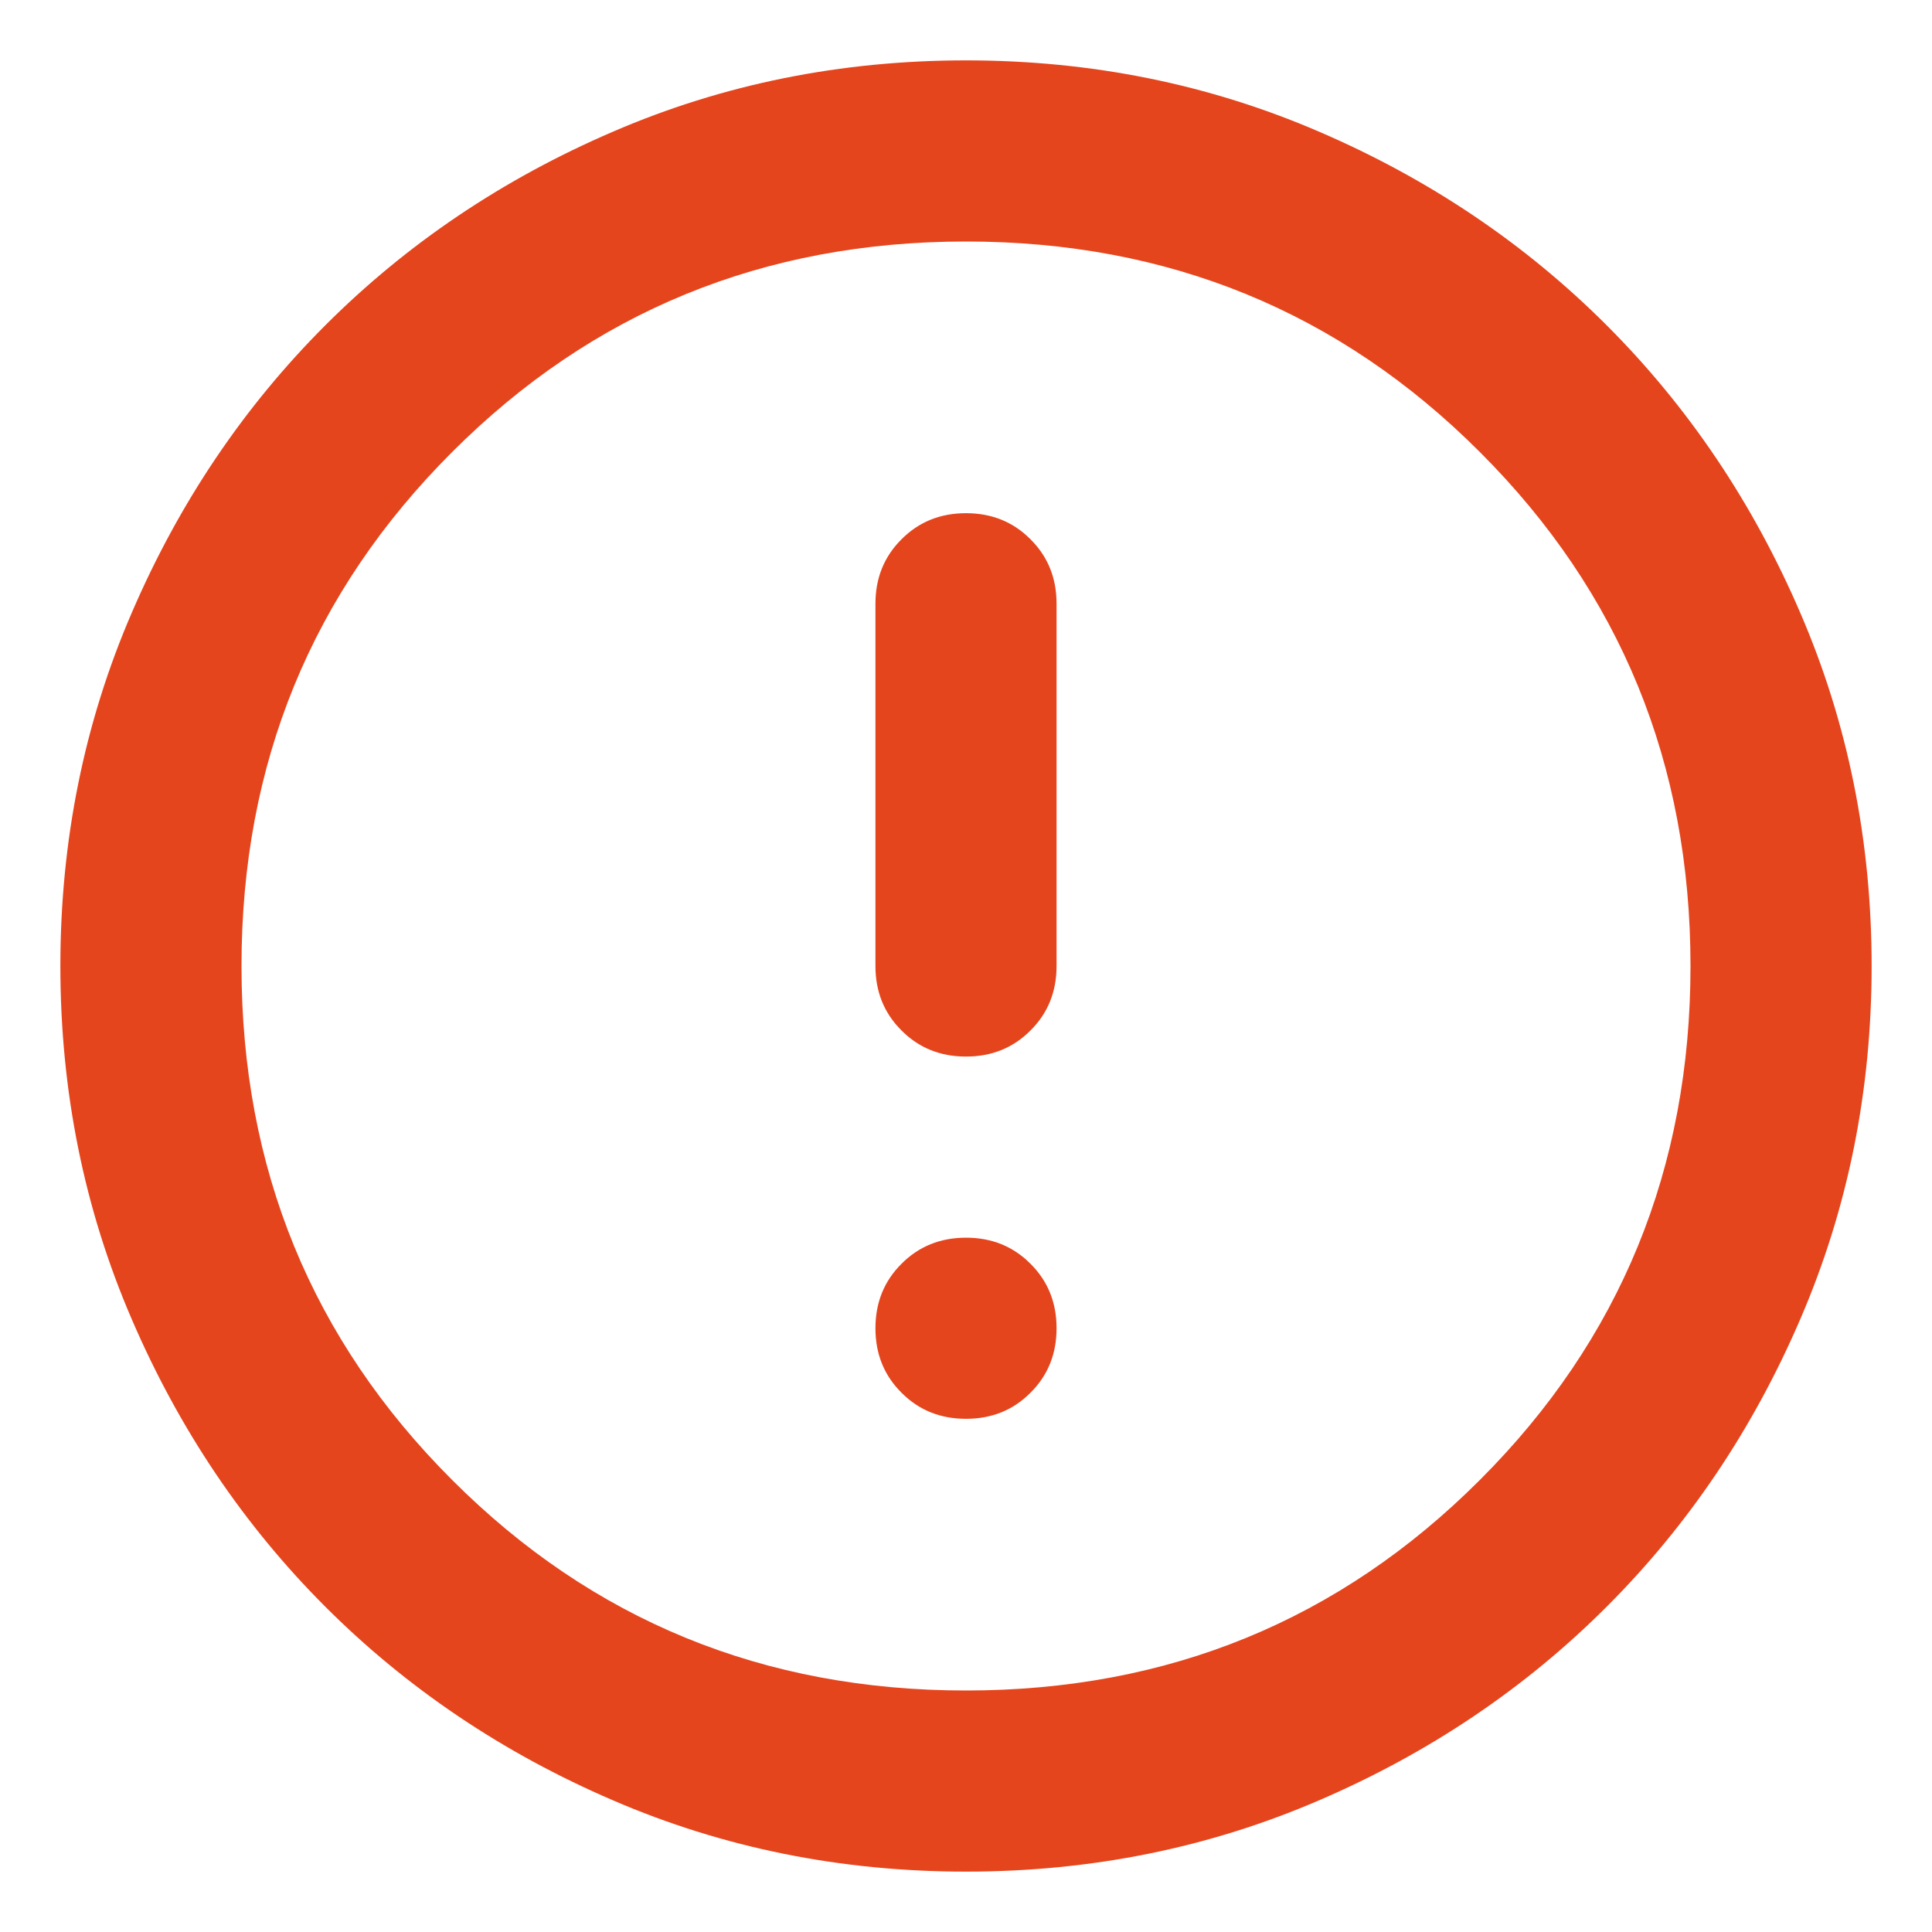
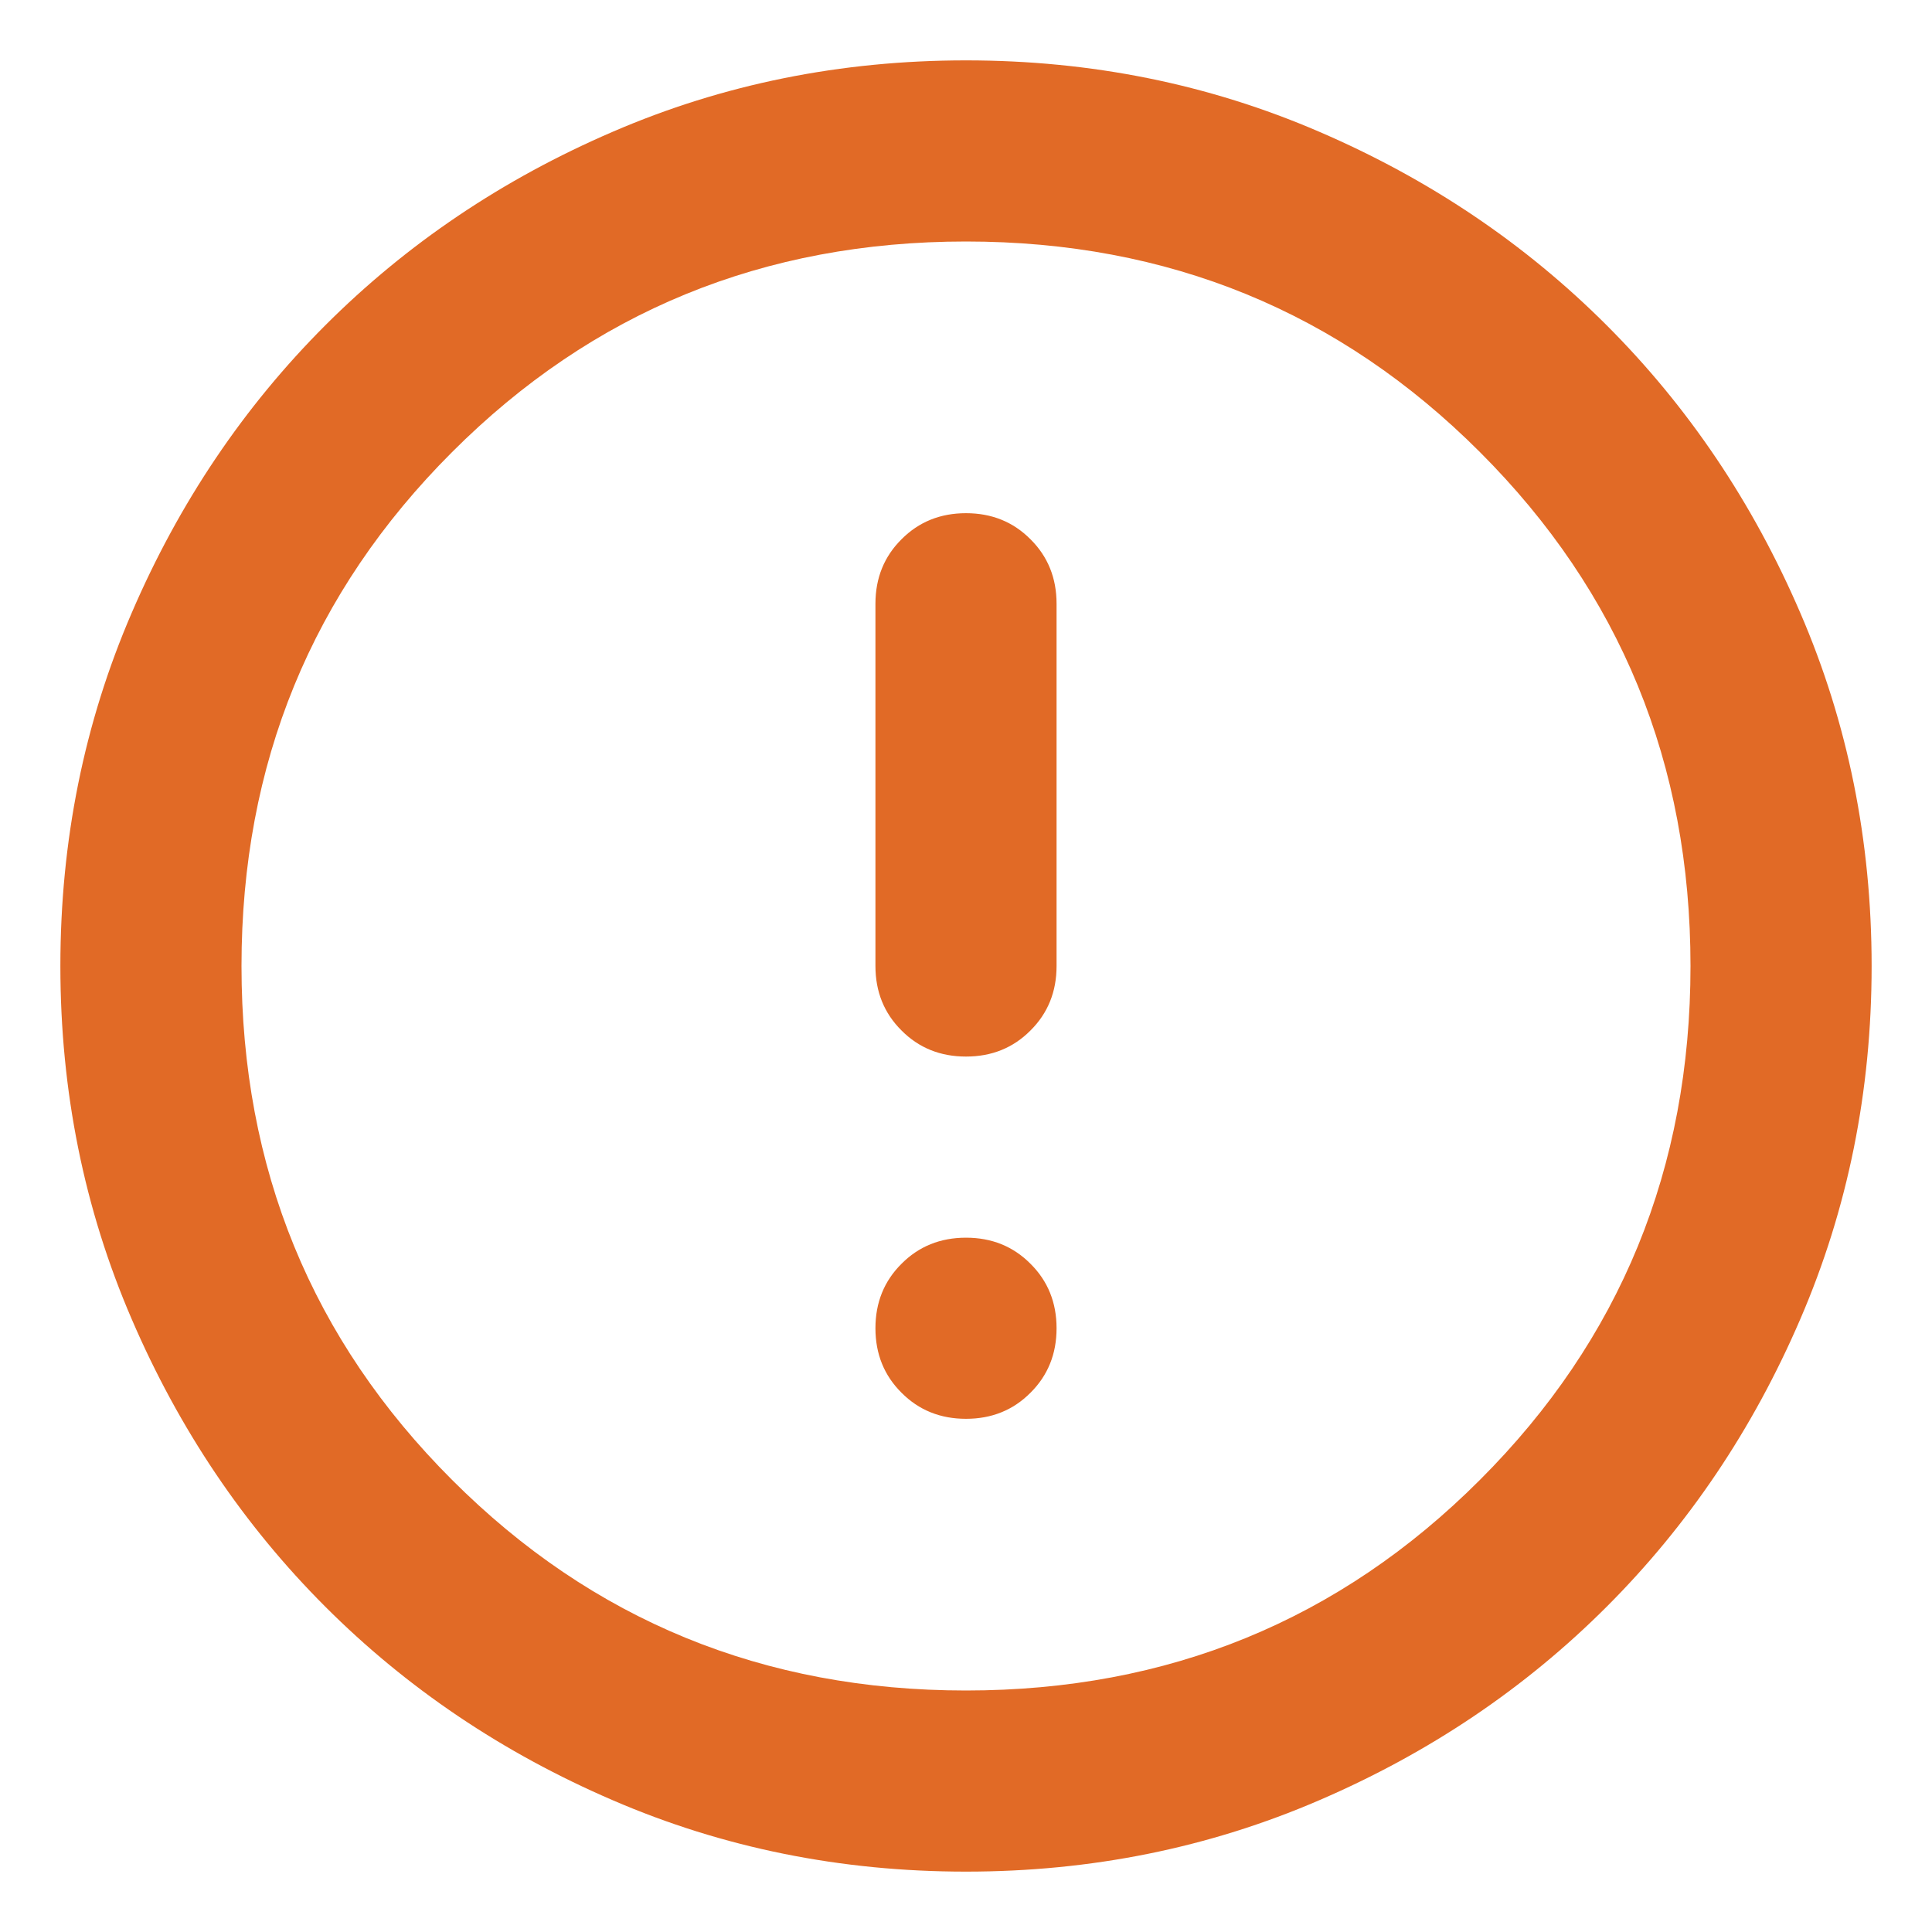
<svg xmlns="http://www.w3.org/2000/svg" width="16" height="16" viewBox="0 0 16 16" fill="none">
-   <path d="M8 11.75C8.213 11.75 8.391 11.678 8.534 11.534C8.678 11.391 8.75 11.213 8.75 11C8.75 10.787 8.678 10.609 8.534 10.466C8.391 10.322 8.213 10.25 8 10.25C7.787 10.25 7.609 10.322 7.466 10.466C7.322 10.609 7.25 10.787 7.25 11C7.25 11.213 7.322 11.391 7.466 11.534C7.609 11.678 7.787 11.75 8 11.75ZM8 8.75C8.213 8.75 8.391 8.678 8.534 8.534C8.678 8.391 8.75 8.213 8.75 8V5C8.75 4.787 8.678 4.609 8.534 4.466C8.391 4.322 8.213 4.25 8 4.25C7.787 4.25 7.609 4.322 7.466 4.466C7.322 4.609 7.25 4.787 7.25 5V8C7.25 8.213 7.322 8.391 7.466 8.534C7.609 8.678 7.787 8.75 8 8.75ZM8 15.5C6.963 15.5 5.987 15.303 5.075 14.909C4.162 14.516 3.369 13.981 2.694 13.306C2.019 12.631 1.484 11.838 1.091 10.925C0.697 10.012 0.5 9.037 0.5 8C0.5 6.963 0.697 5.987 1.091 5.075C1.484 4.162 2.019 3.369 2.694 2.694C3.369 2.019 4.162 1.484 5.075 1.091C5.987 0.697 6.963 0.5 8 0.5C9.037 0.5 10.012 0.697 10.925 1.091C11.838 1.484 12.631 2.019 13.306 2.694C13.981 3.369 14.516 4.162 14.909 5.075C15.303 5.987 15.5 6.963 15.5 8C15.5 9.037 15.303 10.012 14.909 10.925C14.516 11.838 13.981 12.631 13.306 13.306C12.631 13.981 11.838 14.516 10.925 14.909C10.012 15.303 9.037 15.5 8 15.5ZM8 14C9.675 14 11.094 13.419 12.256 12.256C13.419 11.094 14 9.675 14 8C14 6.325 13.419 4.906 12.256 3.744C11.094 2.581 9.675 2 8 2C6.325 2 4.906 2.581 3.744 3.744C2.581 4.906 2 6.325 2 8C2 9.675 2.581 11.094 3.744 12.256C4.906 13.419 6.325 14 8 14Z" fill="#E5451D" />
+   <path d="M8 11.75C8.213 11.75 8.391 11.678 8.534 11.534C8.678 11.391 8.75 11.213 8.75 11C8.75 10.787 8.678 10.609 8.534 10.466C8.391 10.322 8.213 10.25 8 10.25C7.787 10.25 7.609 10.322 7.466 10.466C7.322 10.609 7.25 10.787 7.25 11C7.25 11.213 7.322 11.391 7.466 11.534C7.609 11.678 7.787 11.75 8 11.75ZM8 8.75C8.213 8.75 8.391 8.678 8.534 8.534C8.678 8.391 8.75 8.213 8.75 8V5C8.75 4.787 8.678 4.609 8.534 4.466C8.391 4.322 8.213 4.25 8 4.25C7.787 4.25 7.609 4.322 7.466 4.466C7.322 4.609 7.25 4.787 7.25 5V8C7.25 8.213 7.322 8.391 7.466 8.534C7.609 8.678 7.787 8.75 8 8.75ZM8 15.5C6.963 15.5 5.987 15.303 5.075 14.909C4.162 14.516 3.369 13.981 2.694 13.306C2.019 12.631 1.484 11.838 1.091 10.925C0.697 10.012 0.5 9.037 0.5 8C0.5 6.963 0.697 5.987 1.091 5.075C1.484 4.162 2.019 3.369 2.694 2.694C3.369 2.019 4.162 1.484 5.075 1.091C5.987 0.697 6.963 0.5 8 0.5C9.037 0.5 10.012 0.697 10.925 1.091C11.838 1.484 12.631 2.019 13.306 2.694C13.981 3.369 14.516 4.162 14.909 5.075C15.303 5.987 15.5 6.963 15.5 8C15.5 9.037 15.303 10.012 14.909 10.925C14.516 11.838 13.981 12.631 13.306 13.306C12.631 13.981 11.838 14.516 10.925 14.909C10.012 15.303 9.037 15.5 8 15.5ZM8 14C9.675 14 11.094 13.419 12.256 12.256C13.419 11.094 14 9.675 14 8C14 6.325 13.419 4.906 12.256 3.744C11.094 2.581 9.675 2 8 2C6.325 2 4.906 2.581 3.744 3.744C2.581 4.906 2 6.325 2 8C2 9.675 2.581 11.094 3.744 12.256C4.906 13.419 6.325 14 8 14Z" fill="#E16A26" />
</svg>
